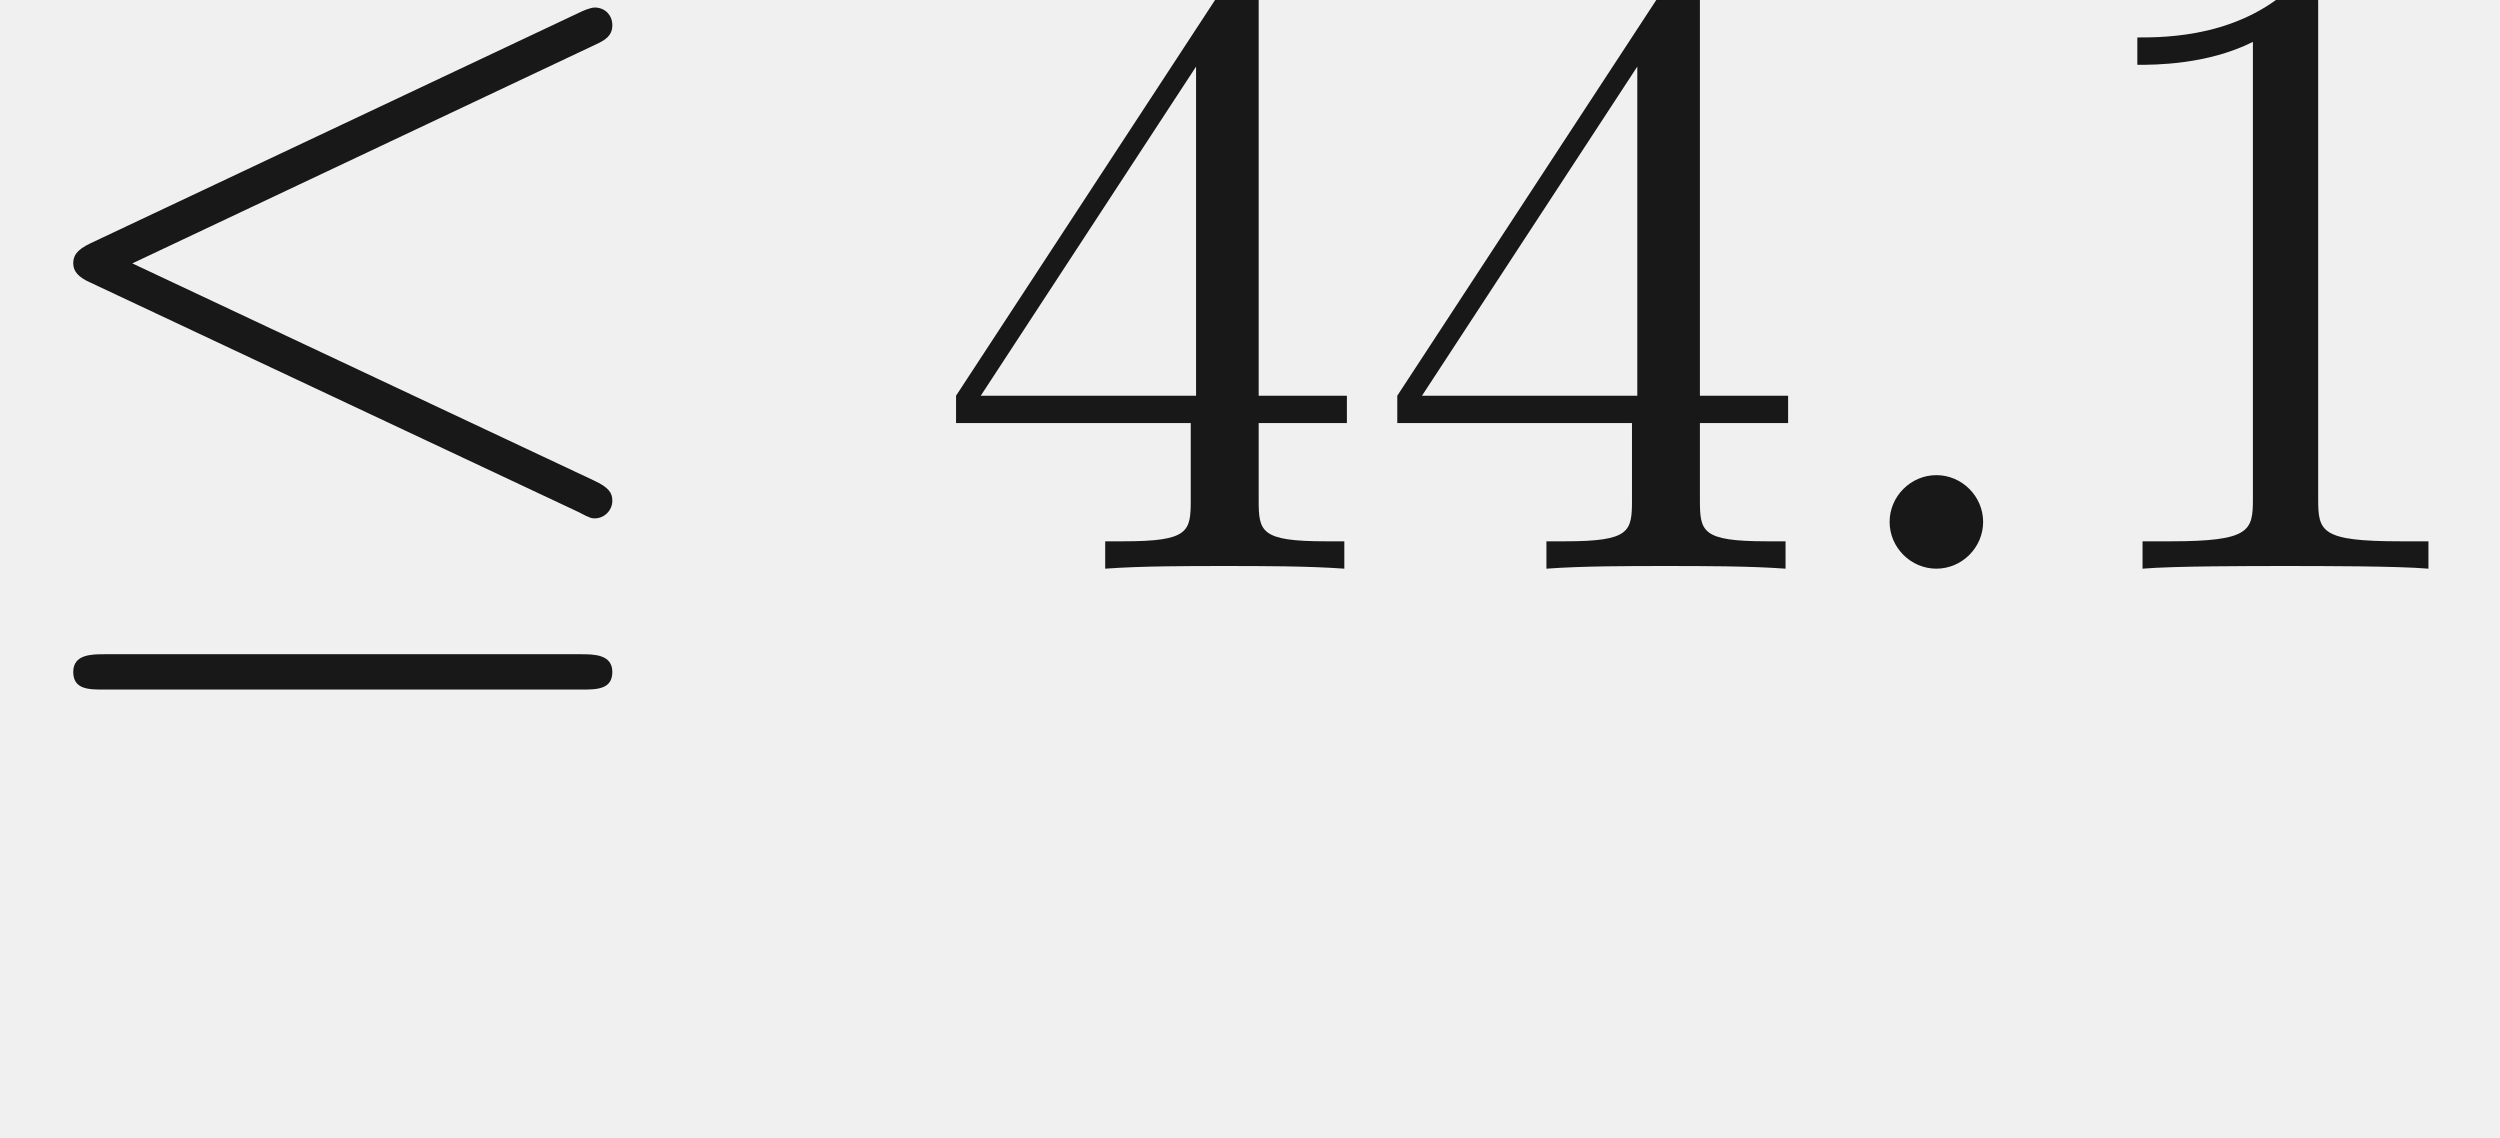
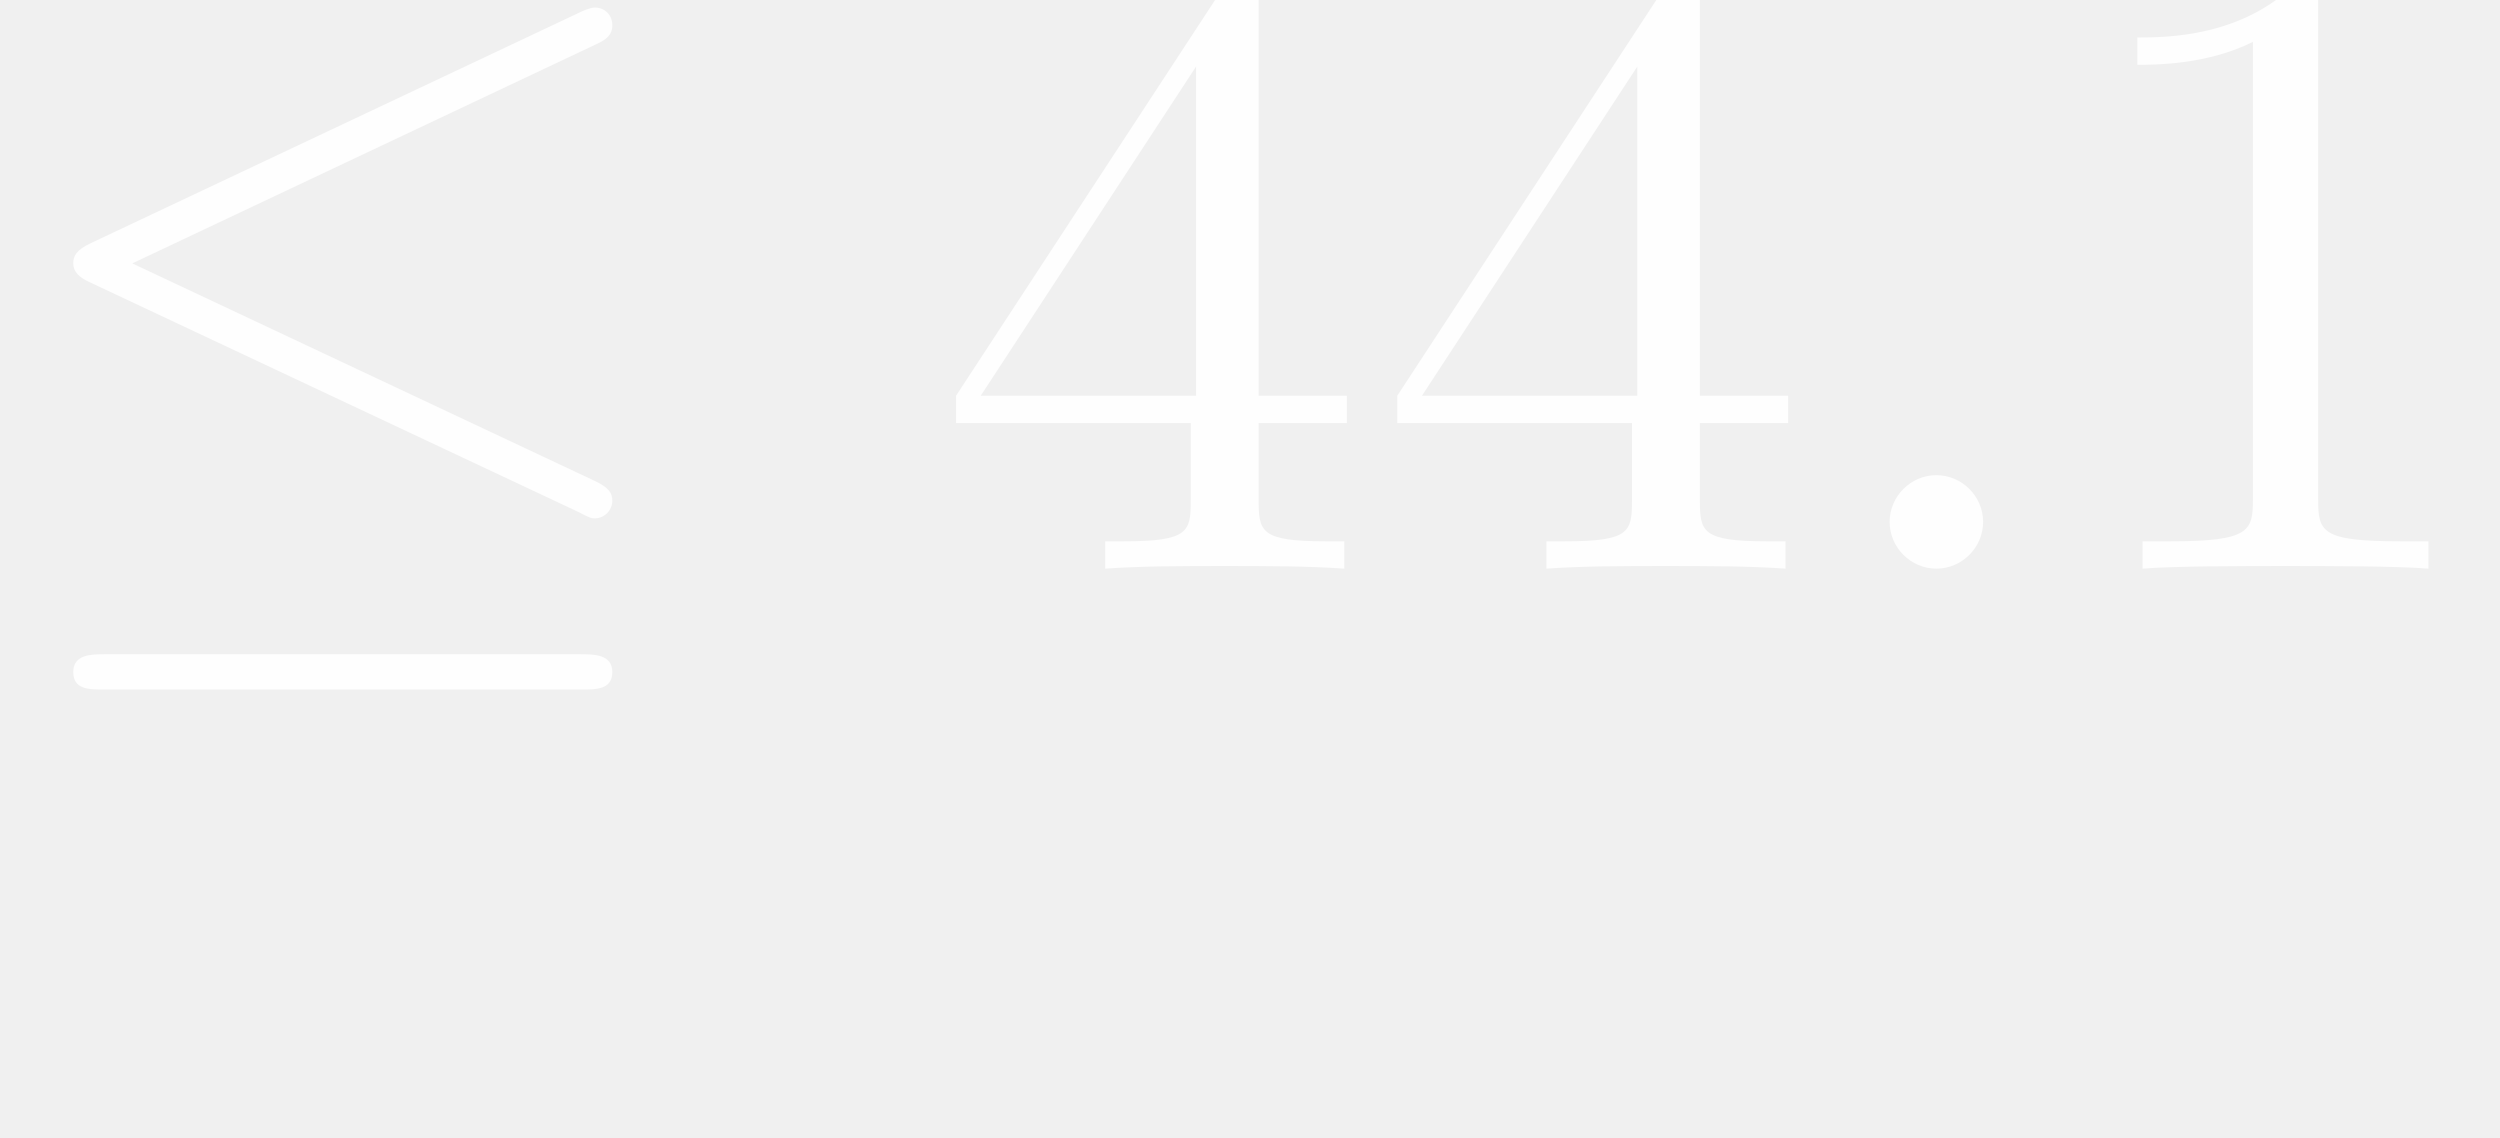
- <svg xmlns="http://www.w3.org/2000/svg" xmlns:ns1="http://github.com/leegao/readme2tex/" xmlns:xlink="http://www.w3.org/1999/xlink" version="1.1" width="28.228pt" height="12.841pt" viewBox="-52.075 -68.458 28.228 12.841" ns1:offset="1.3546309999999968">
+ <svg xmlns="http://www.w3.org/2000/svg" xmlns:ns1="http://github.com/leegao/readme2tex/" xmlns:xlink="http://www.w3.org/1999/xlink" fill="white" version="1.1" width="28.228pt" height="12.841pt" viewBox="-52.075 -68.458 28.228 12.841" ns1:offset="1.3546309999999968">
  <defs>
    <path id="g1-58" d="M1.913-.528C1.913-.817 1.674-1.056 1.385-1.056S.857-.817 .857-.528S1.096 0 1.385 0S1.913-.239 1.913-.528Z" />
    <path id="g0-20" d="M6.725-5.918C6.834-5.968 6.914-6.017 6.914-6.137C6.914-6.247 6.834-6.336 6.715-6.336C6.665-6.336 6.575-6.296 6.535-6.276L1.026-3.676C.857-3.597 .827-3.527 .827-3.447C.827-3.357 .887-3.288 1.026-3.228L6.535-.638C6.665-.568 6.685-.568 6.715-.568C6.824-.568 6.914-.658 6.914-.767C6.914-.857 6.874-.917 6.705-.996L1.494-3.447L6.725-5.918ZM6.565 1.365C6.735 1.365 6.914 1.365 6.914 1.166S6.705 .966 6.555 .966H1.186C1.036 .966 .827 .966 .827 1.166S1.006 1.365 1.176 1.365H6.565Z" />
    <path id="g2-49" d="M2.929-6.376C2.929-6.615 2.929-6.635 2.7-6.635C2.082-5.998 1.205-5.998 .887-5.998V-5.689C1.086-5.689 1.674-5.689 2.192-5.948V-.787C2.192-.428 2.162-.309 1.265-.309H.946V0C1.295-.03 2.162-.03 2.56-.03S3.826-.03 4.174 0V-.309H3.856C2.959-.309 2.929-.418 2.929-.787V-6.376Z" />
    <path id="g2-52" d="M2.929-1.644V-.777C2.929-.418 2.909-.309 2.172-.309H1.963V0C2.371-.03 2.889-.03 3.308-.03S4.254-.03 4.663 0V-.309H4.453C3.716-.309 3.696-.418 3.696-.777V-1.644H4.692V-1.953H3.696V-6.486C3.696-6.685 3.696-6.745 3.537-6.745C3.447-6.745 3.417-6.745 3.337-6.625L.279-1.953V-1.644H2.929ZM2.989-1.953H.558L2.989-5.669V-1.953Z" />
    <path id="g2-97" d="M3.318-.757C3.357-.359 3.626 .06 4.095 .06C4.304 .06 4.912-.08 4.912-.887V-1.445H4.663V-.887C4.663-.309 4.413-.249 4.304-.249C3.975-.249 3.935-.697 3.935-.747V-2.74C3.935-3.158 3.935-3.547 3.577-3.915C3.188-4.304 2.69-4.463 2.212-4.463C1.395-4.463 .707-3.995 .707-3.337C.707-3.039 .907-2.869 1.166-2.869C1.445-2.869 1.624-3.068 1.624-3.328C1.624-3.447 1.574-3.776 1.116-3.786C1.385-4.134 1.873-4.244 2.192-4.244C2.68-4.244 3.248-3.856 3.248-2.969V-2.6C2.74-2.57 2.042-2.54 1.415-2.242C.667-1.903 .418-1.385 .418-.946C.418-.139 1.385 .11 2.012 .11C2.67 .11 3.128-.289 3.318-.757ZM3.248-2.391V-1.395C3.248-.448 2.531-.11 2.082-.11C1.594-.11 1.186-.458 1.186-.956C1.186-1.504 1.604-2.331 3.248-2.391Z" />
  </defs>
  <g id="page1" fill-opacity="0.9">
    <use x="-52.075" y="-62.037" xlink:href="#g0-20" />
    <use x="-41.559" y="-62.037" xlink:href="#g2-52" />
    <use x="-36.577" y="-62.037" xlink:href="#g2-52" />
    <use x="-31.596" y="-62.037" xlink:href="#g1-58" />
    <use x="-28.829" y="-62.037" xlink:href="#g2-49" />
  </g>
</svg>
